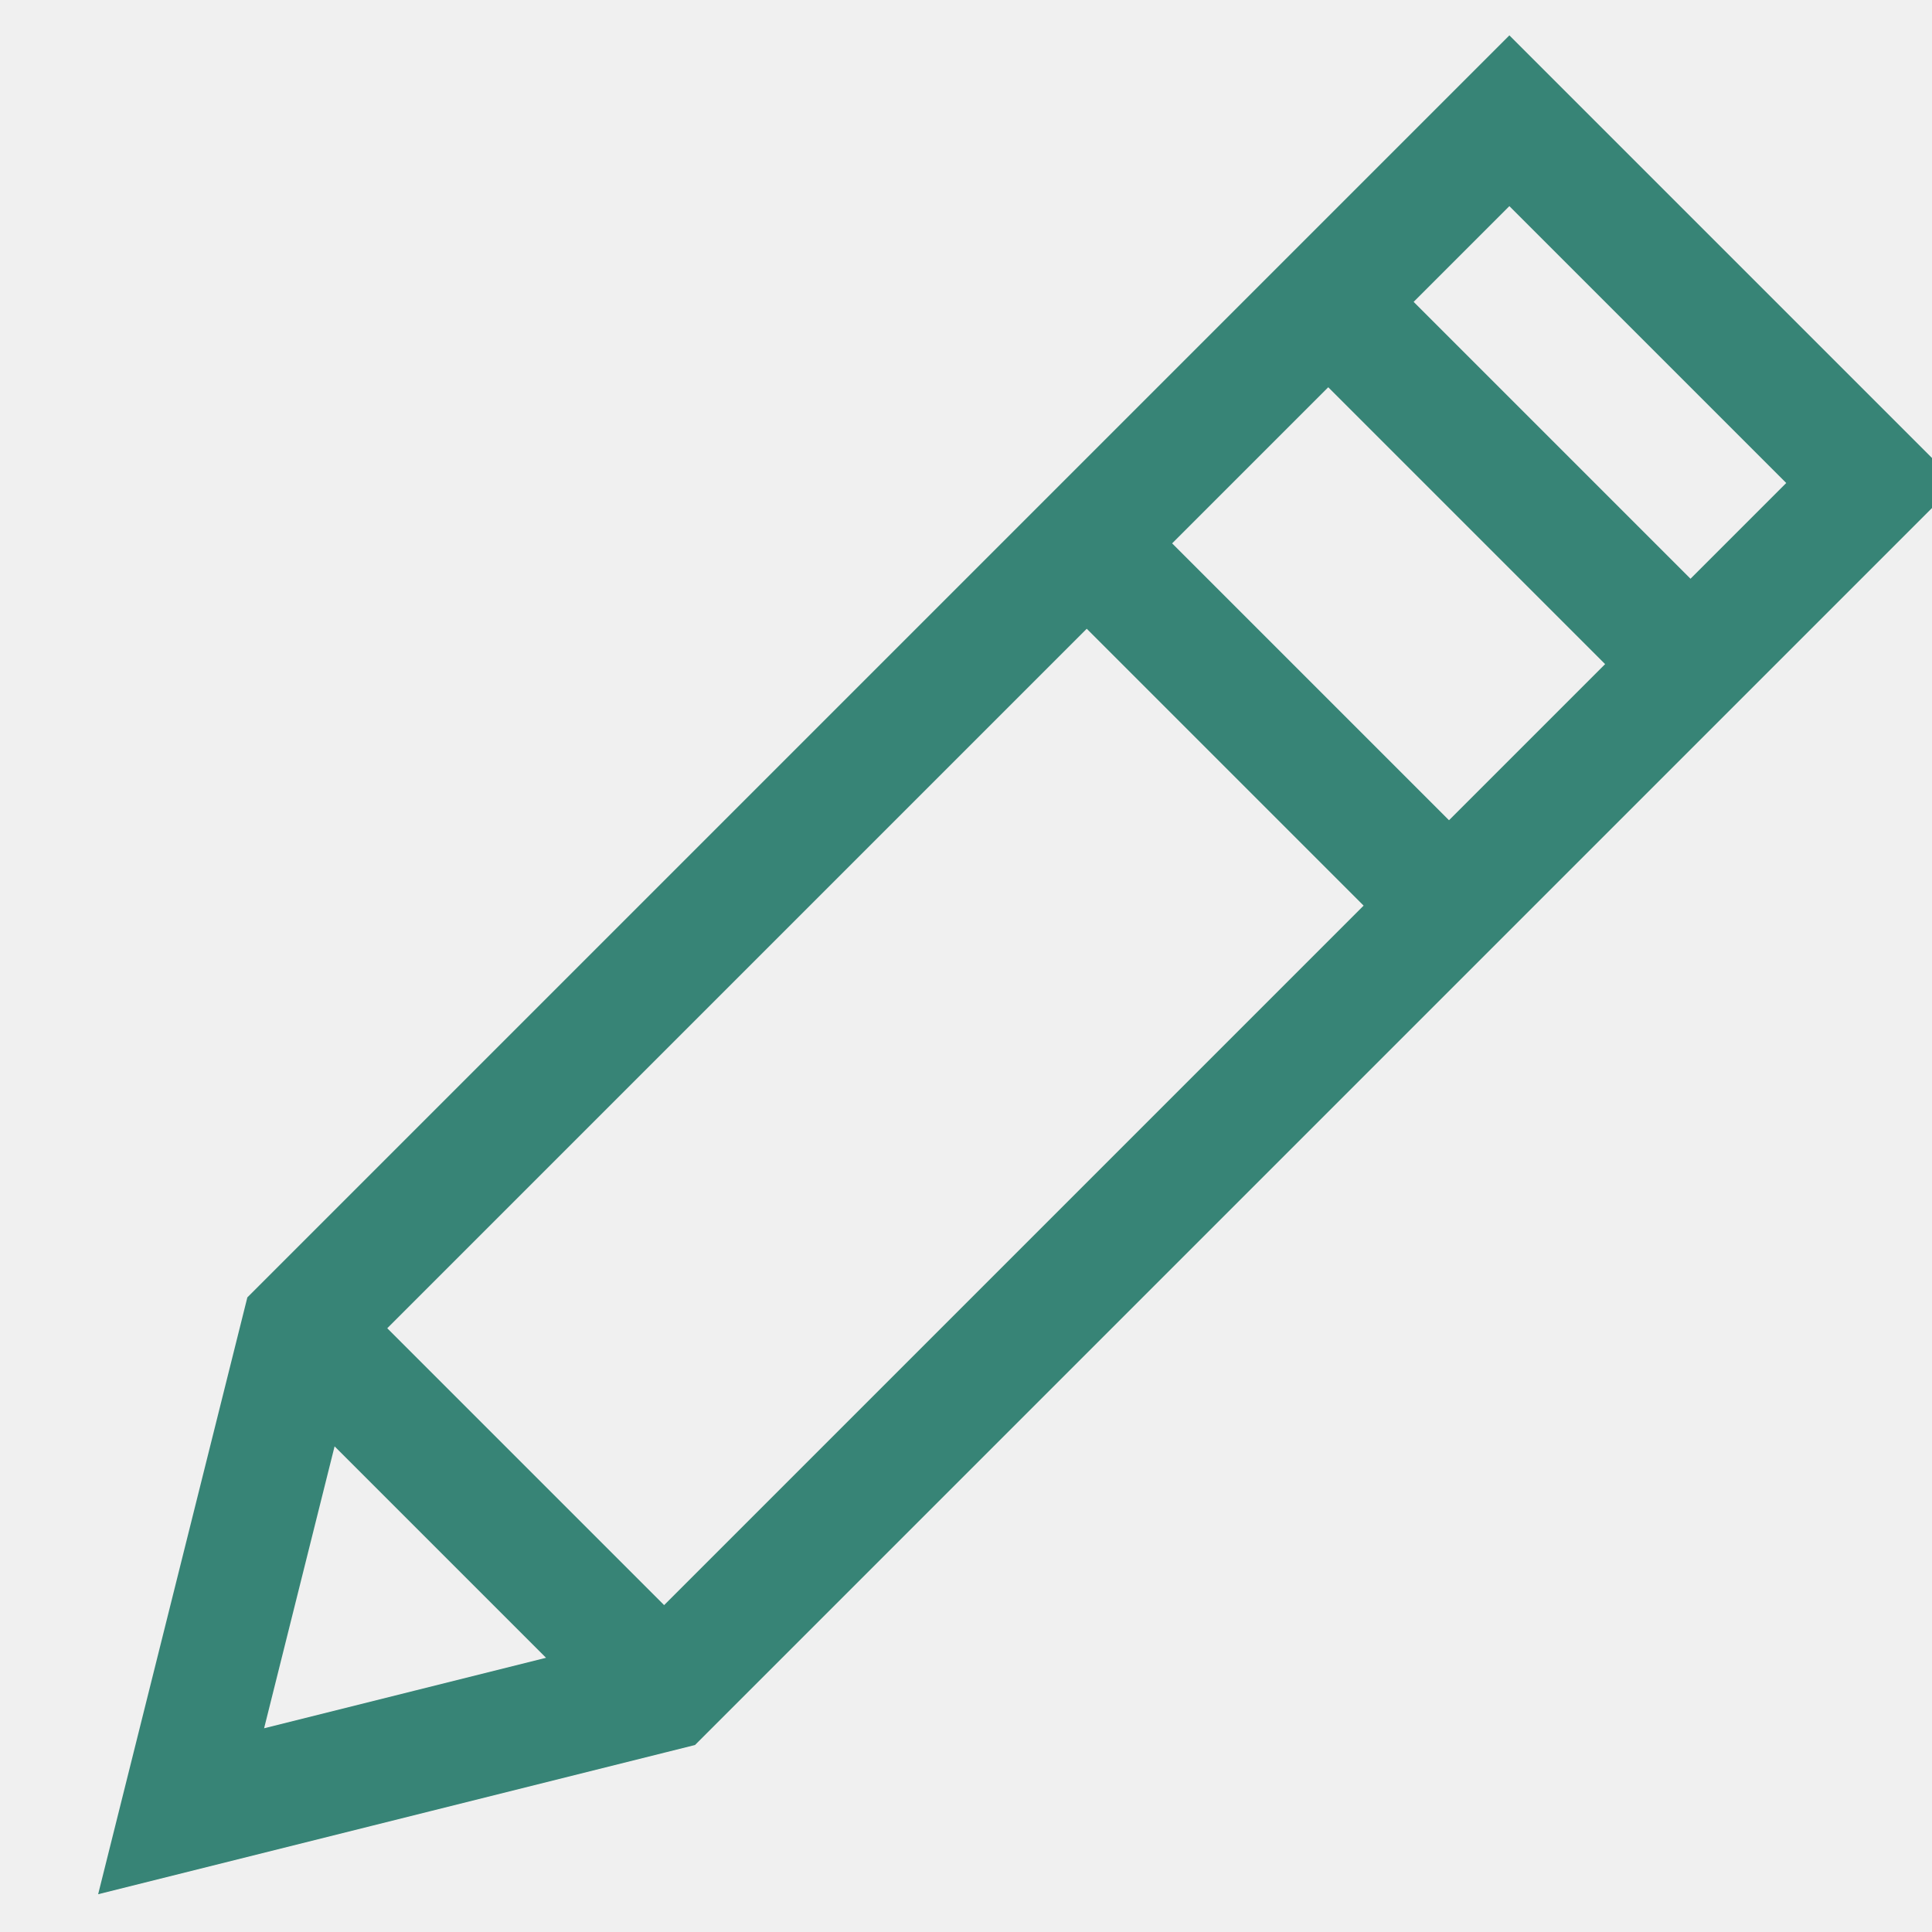
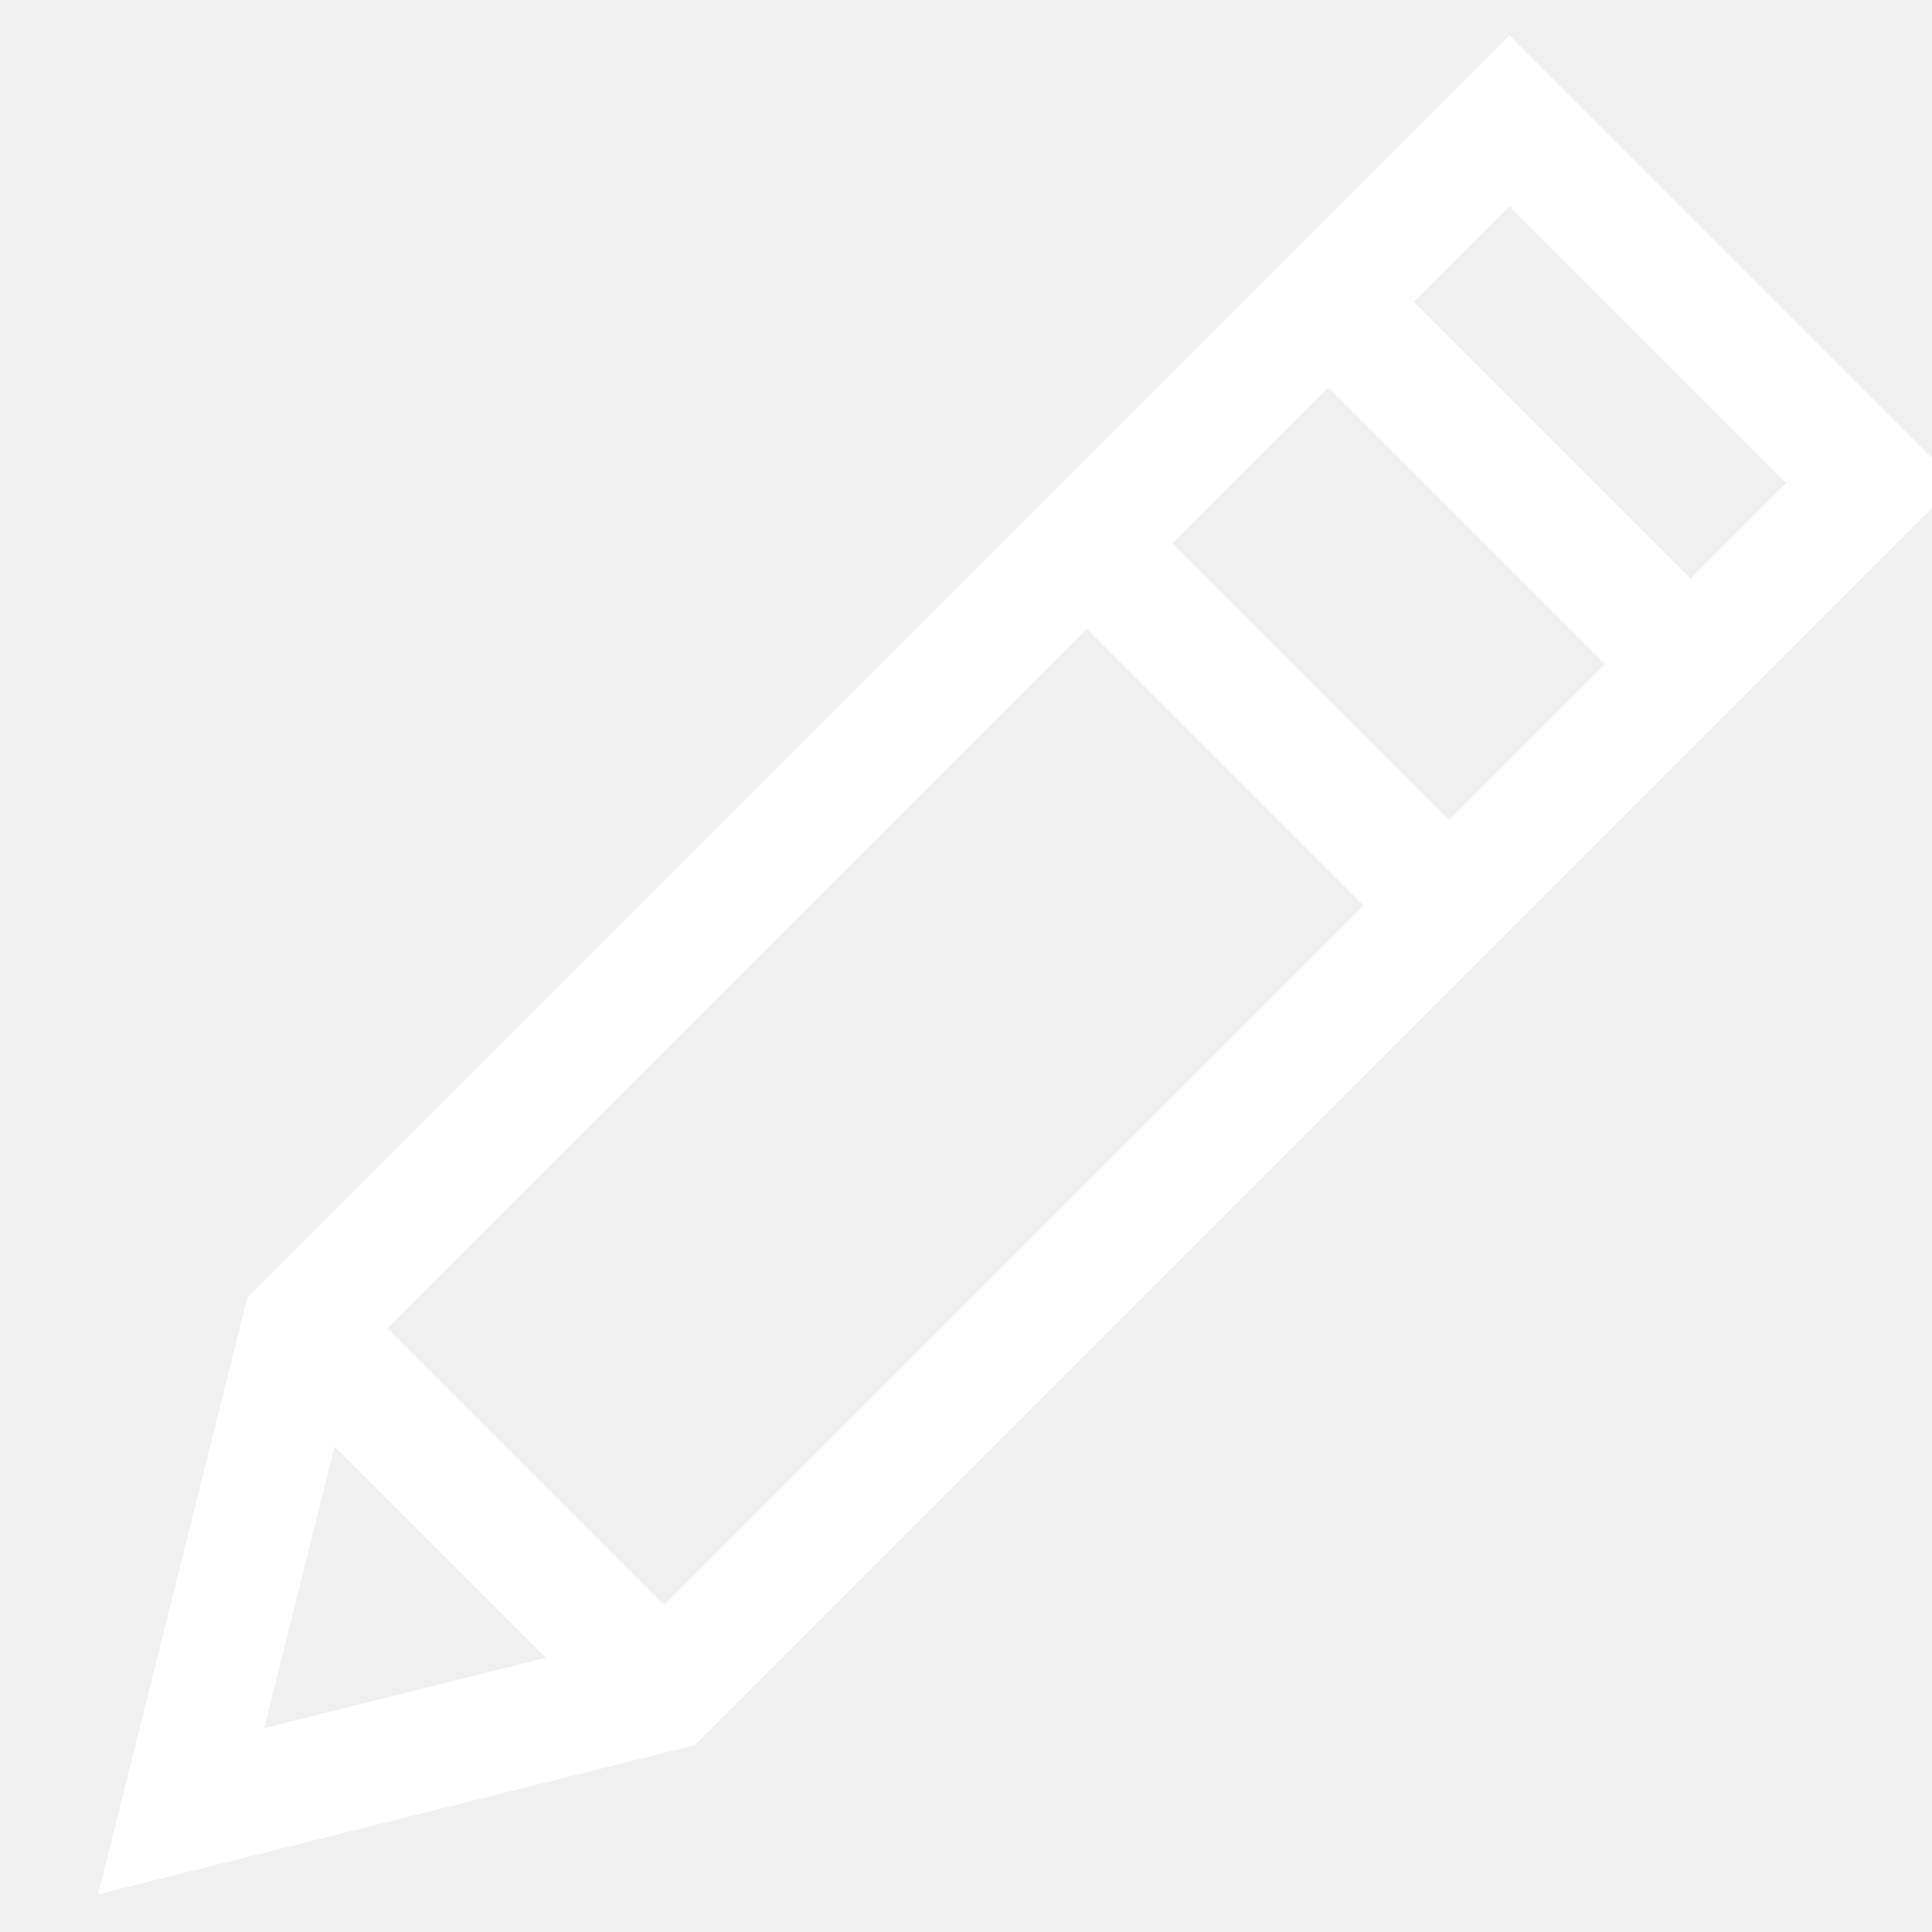
<svg xmlns="http://www.w3.org/2000/svg" width="32" height="32" viewBox="0 0 32 32">
-   <path d="M5 22L22 5L28 11L11 28L3 30Z M18 9L24 15 M5 22L11 28 M22 5L25 2L31 8L28 11" fill="none" stroke="#378476" stroke-width="2" />
+   <path d="M5 22L22 5L28 11L11 28L3 30Z M18 9L24 15 M5 22L11 28 M22 5L25 2L31 8L28 11" fill="none" stroke="#ffffff" stroke-width="2" />
</svg>
